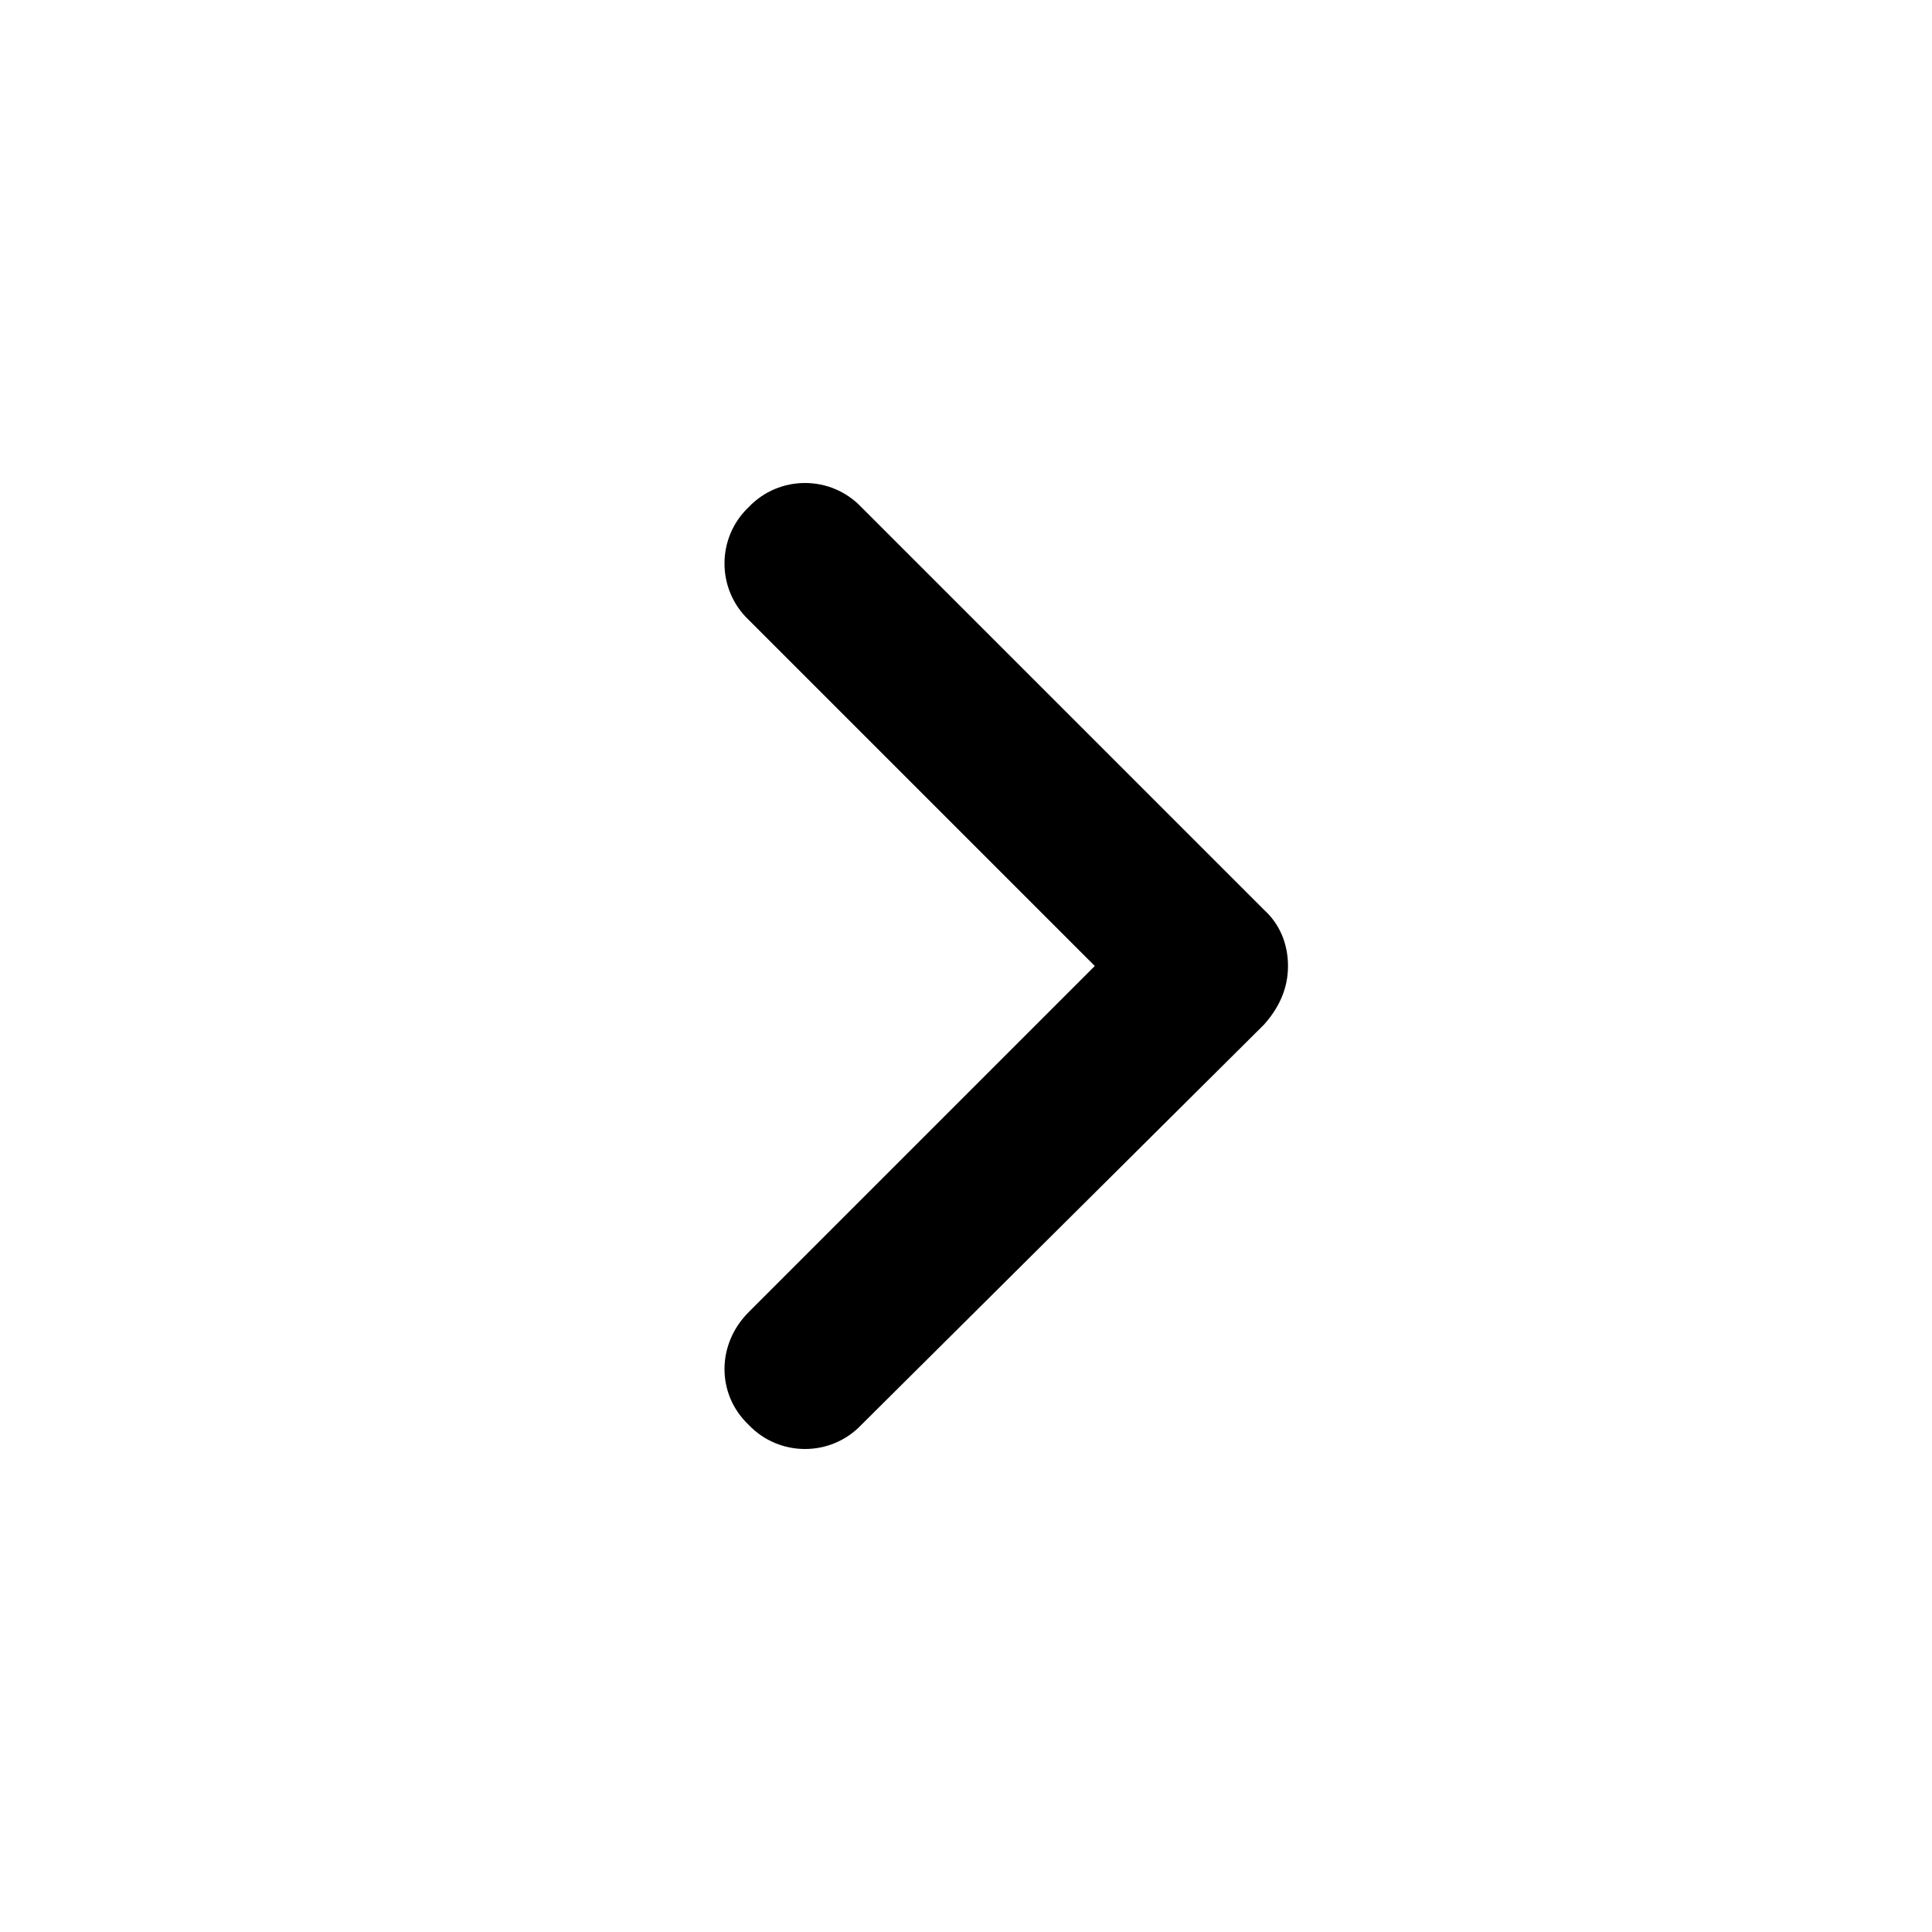
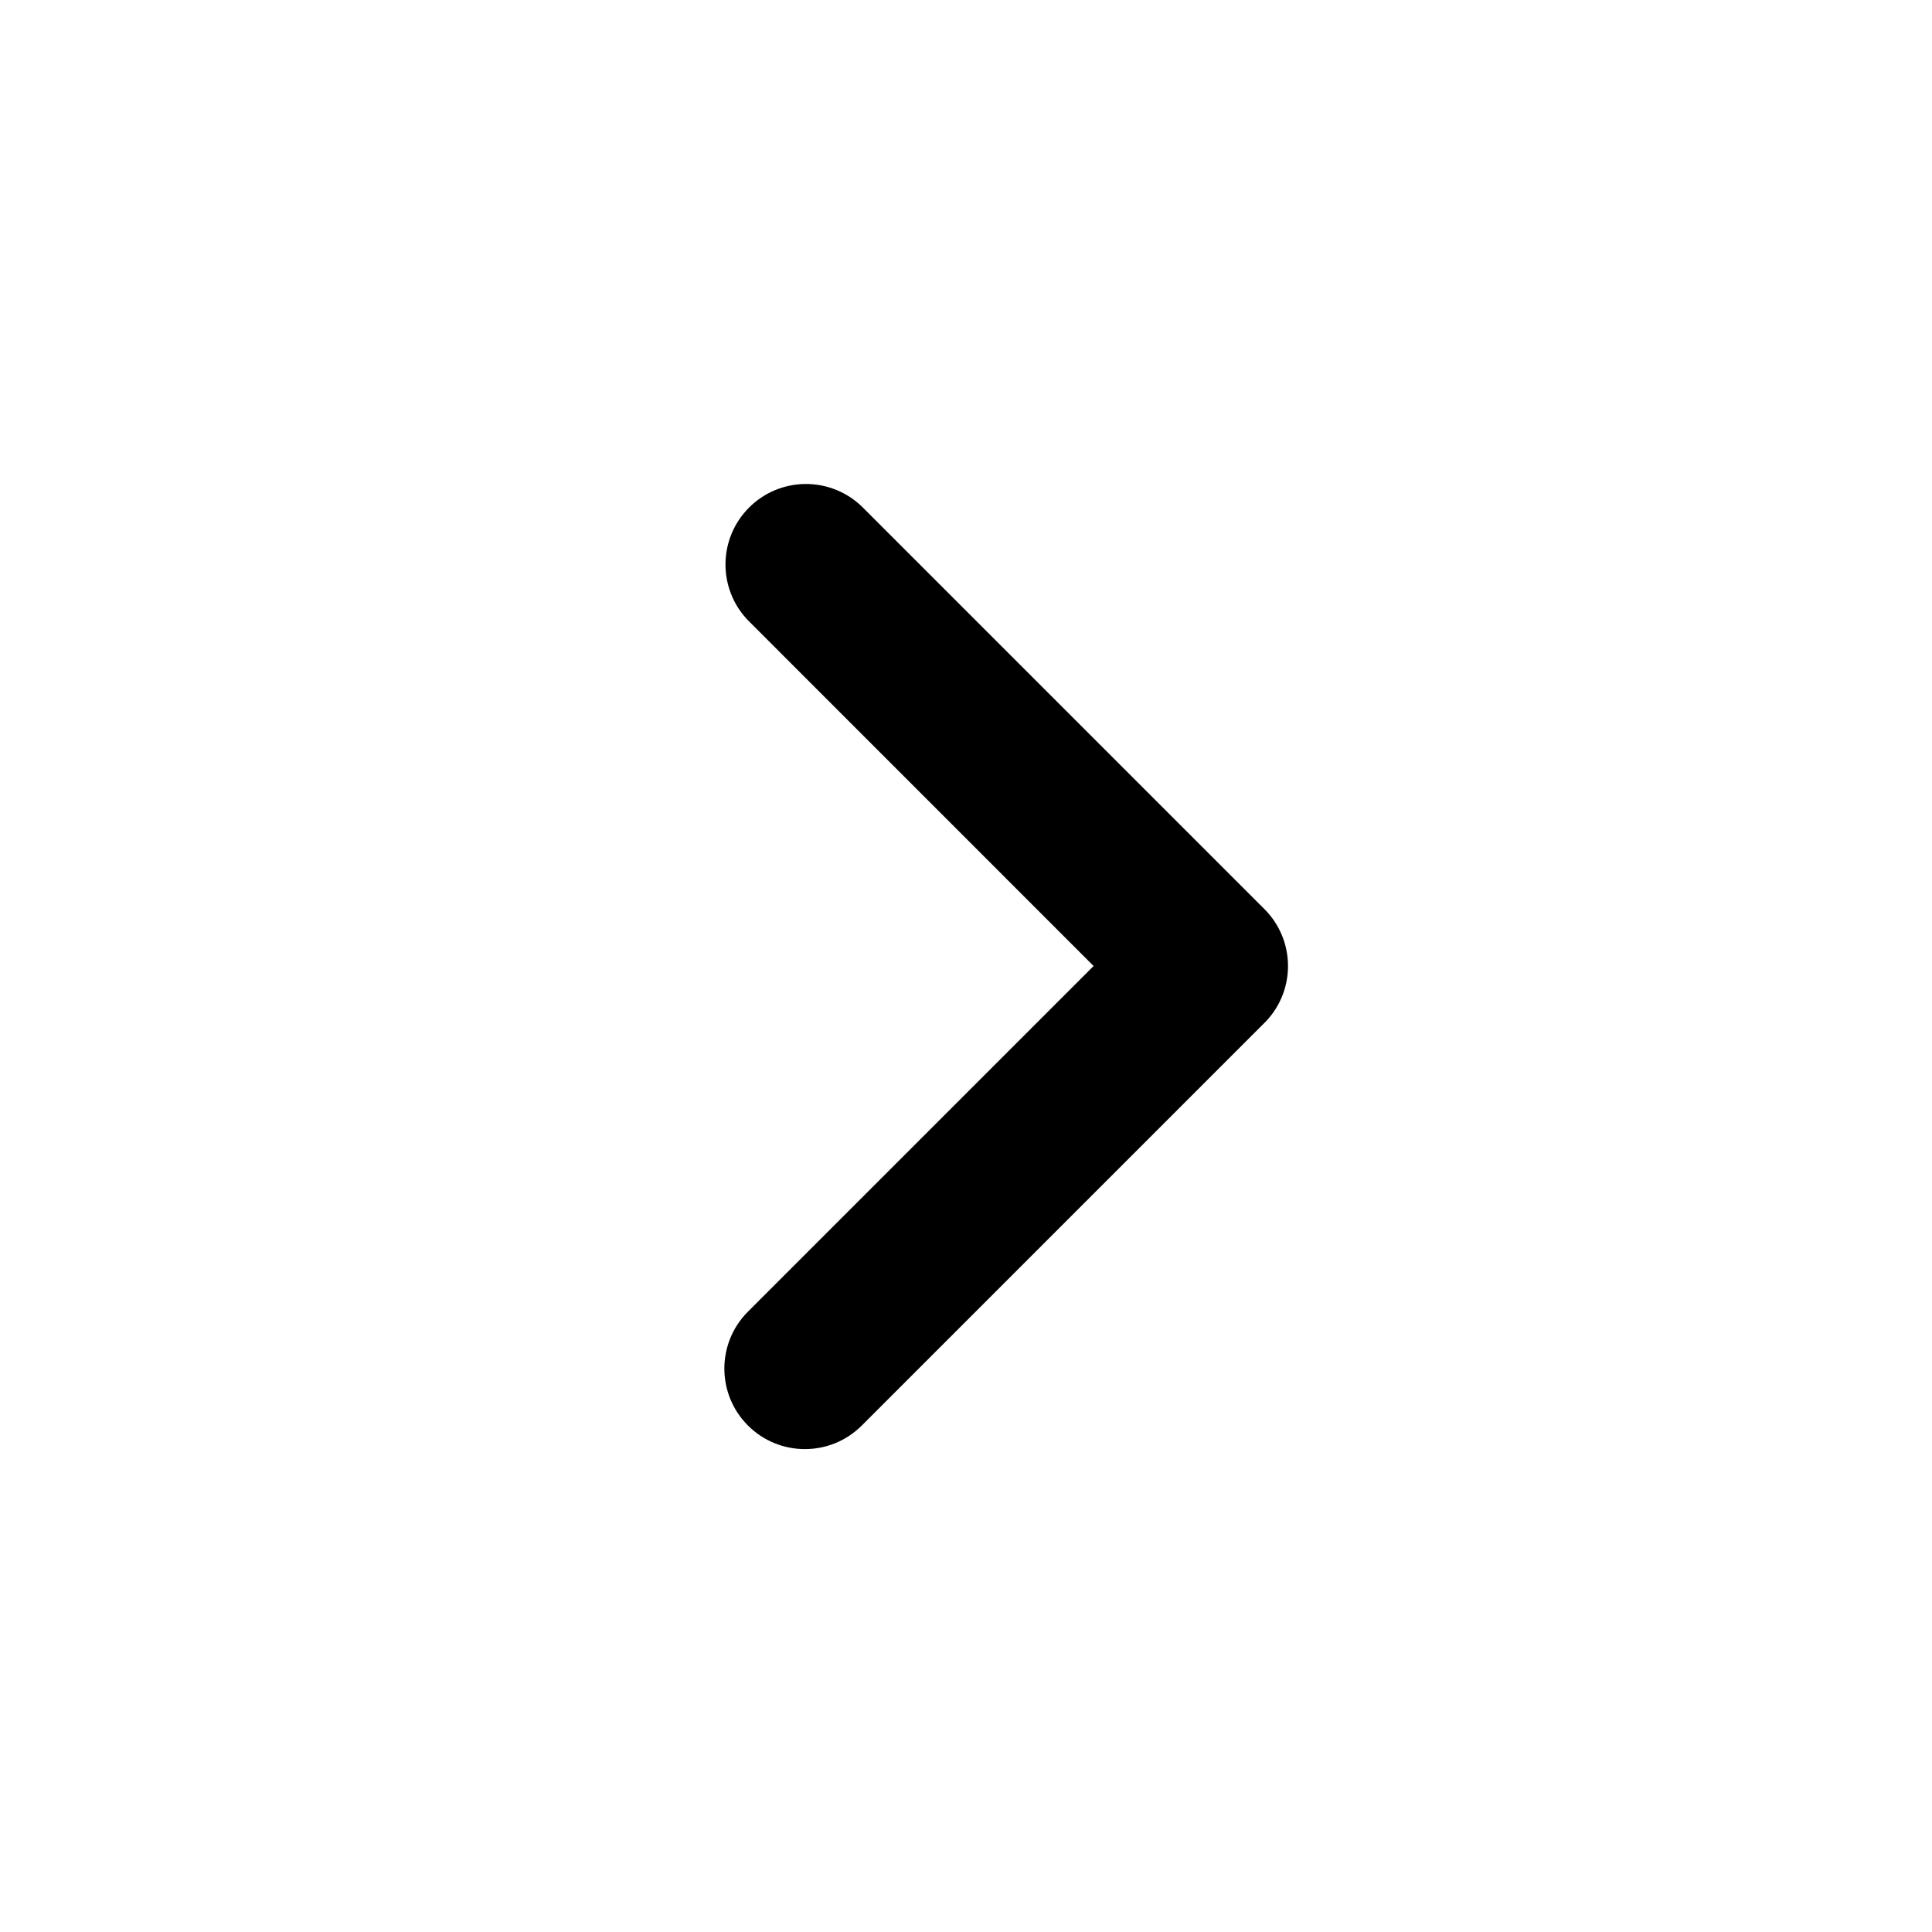
<svg xmlns="http://www.w3.org/2000/svg" viewBox="0 0 24 24">
-   <path d="M16 12c0-.27-.1-.52-.3-.7l-5-5c-.38-.4-1.02-.4-1.4 0-.4.38-.4 1.02 0 1.4l4.3 4.3-4.3 4.3c-.4.4-.4 1.02 0 1.4.38.4 1.02.4 1.4 0l5-4.97c.18-.2.3-.44.3-.73z" />
+   <path d="M16 12a.997.997 0 0 0-.288-.702l-5.005-5.005a1 1 0 0 0-1.414 1.414L13.585 12 9.29 16.295a1 1 0 0 0 1.417 1.412l4.98-4.98A.997.997 0 0 0 16 12z" />
</svg>
